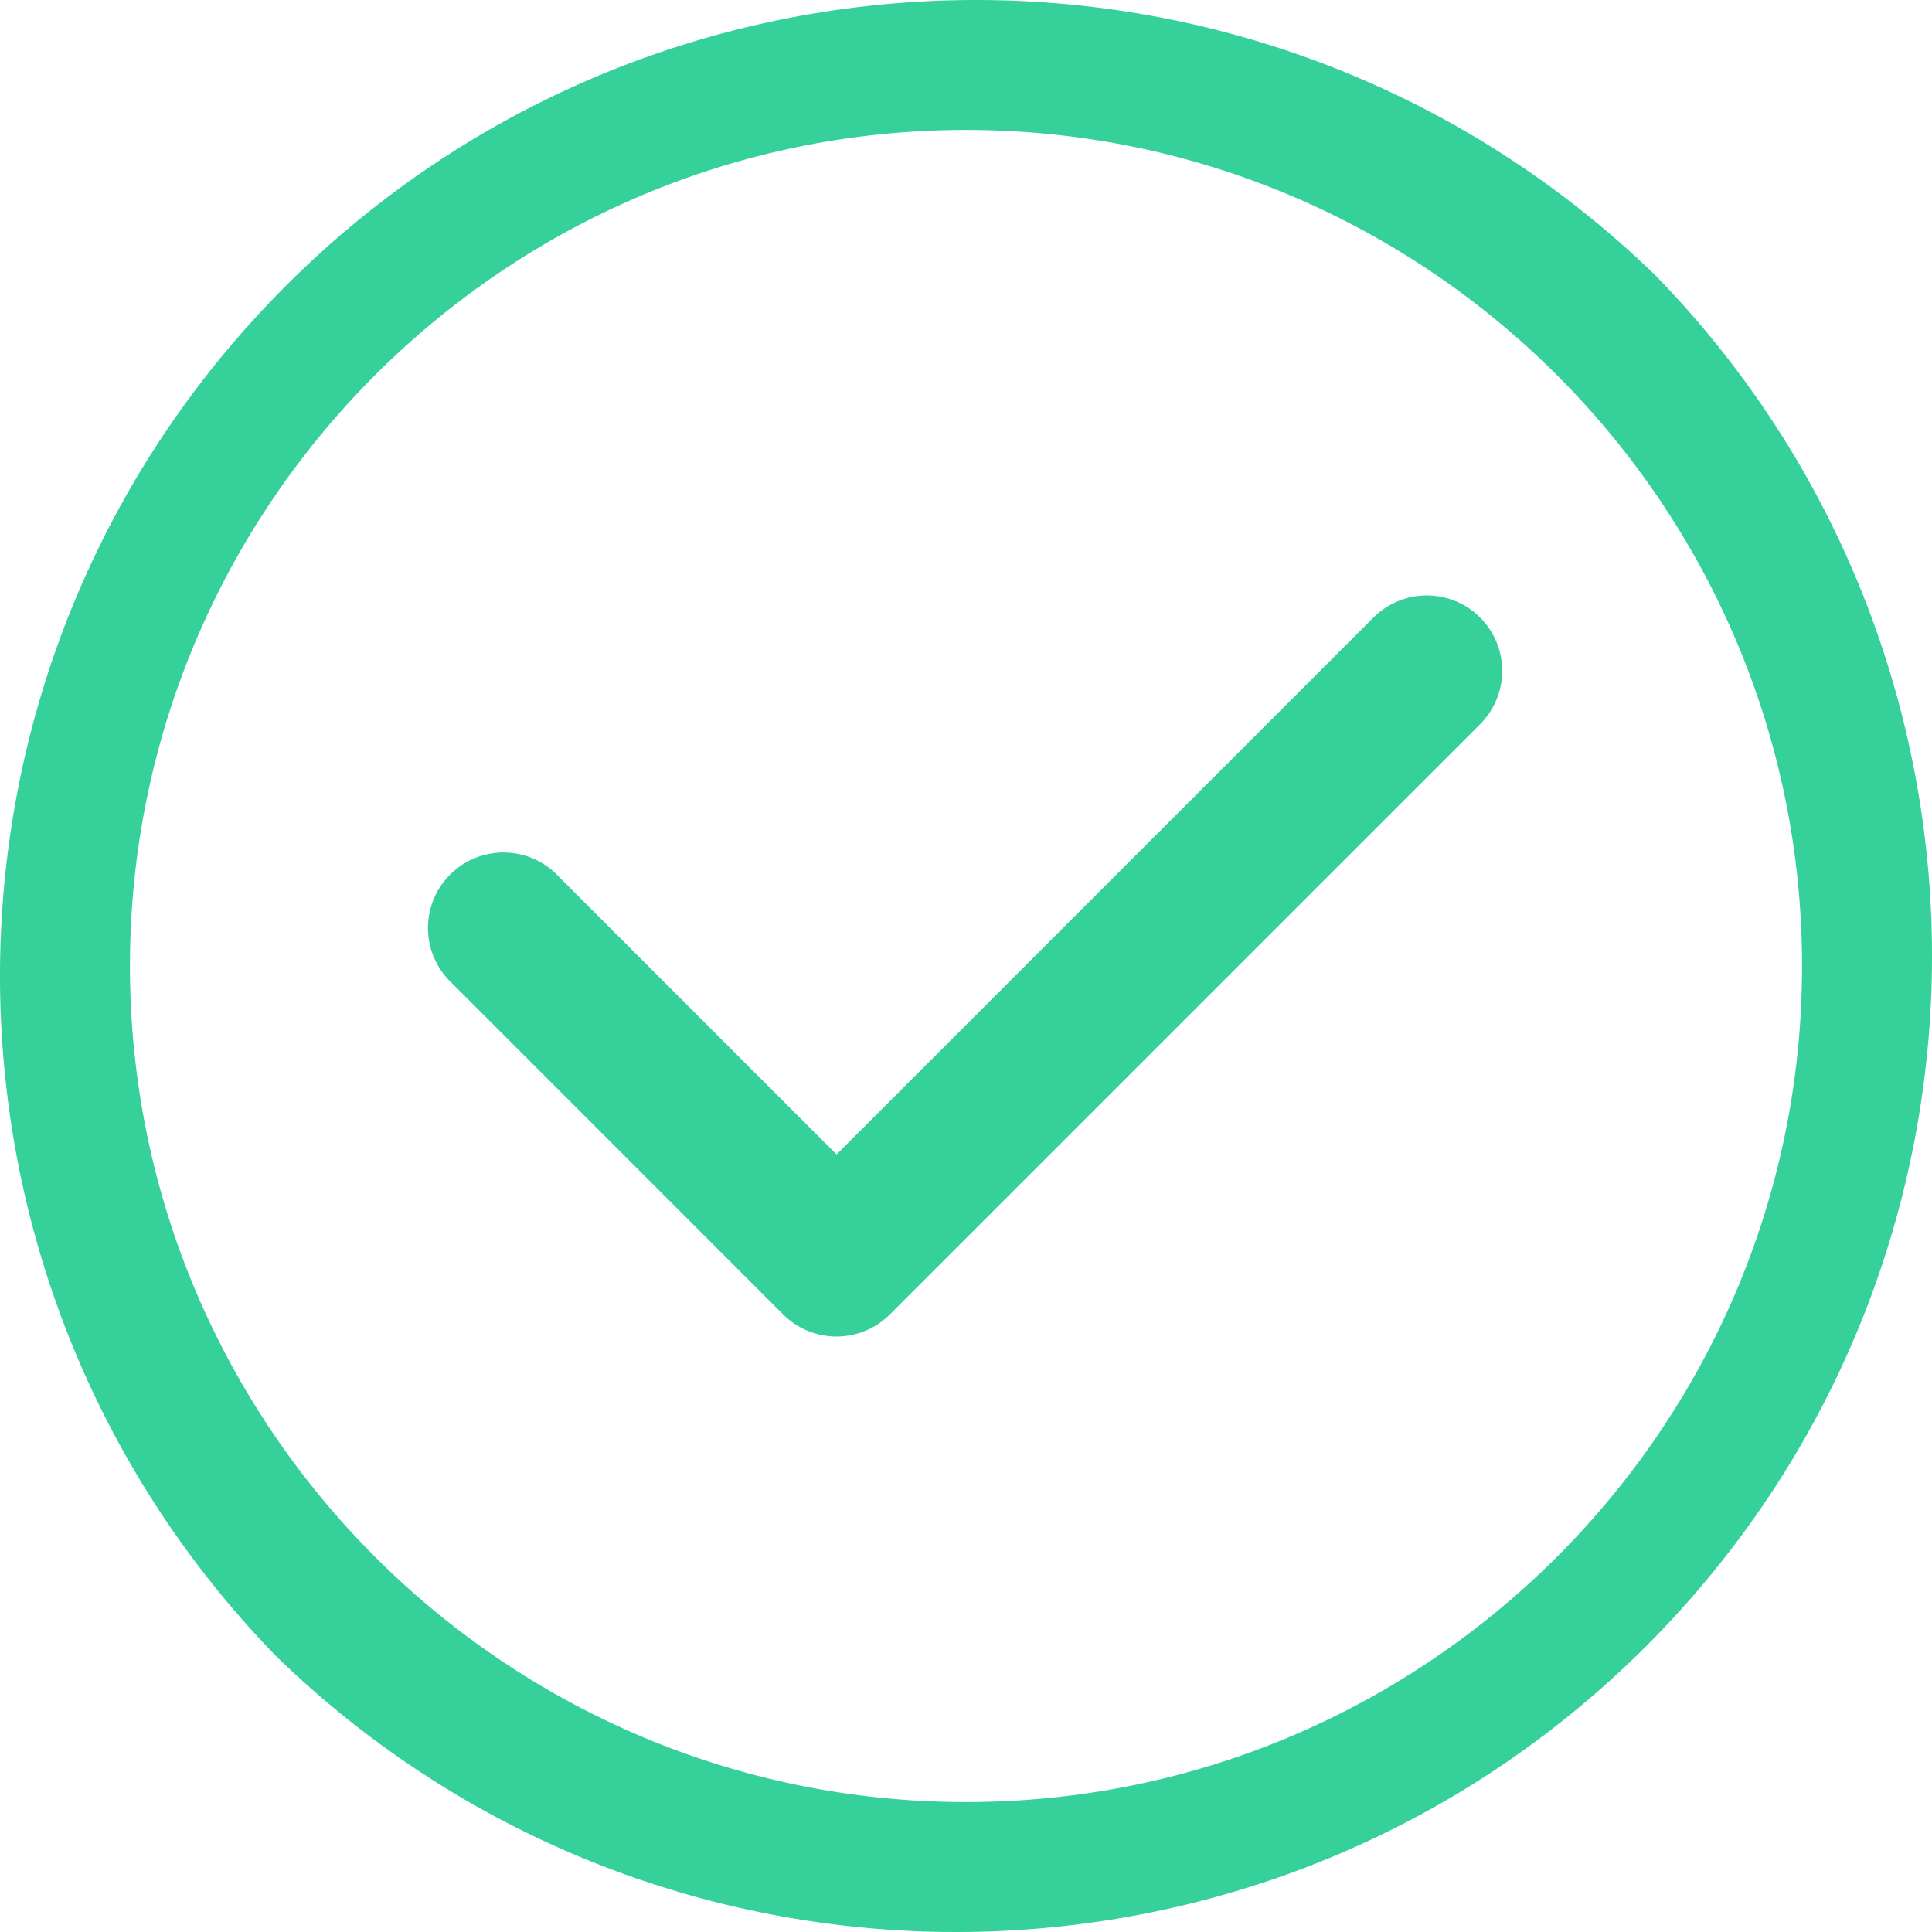
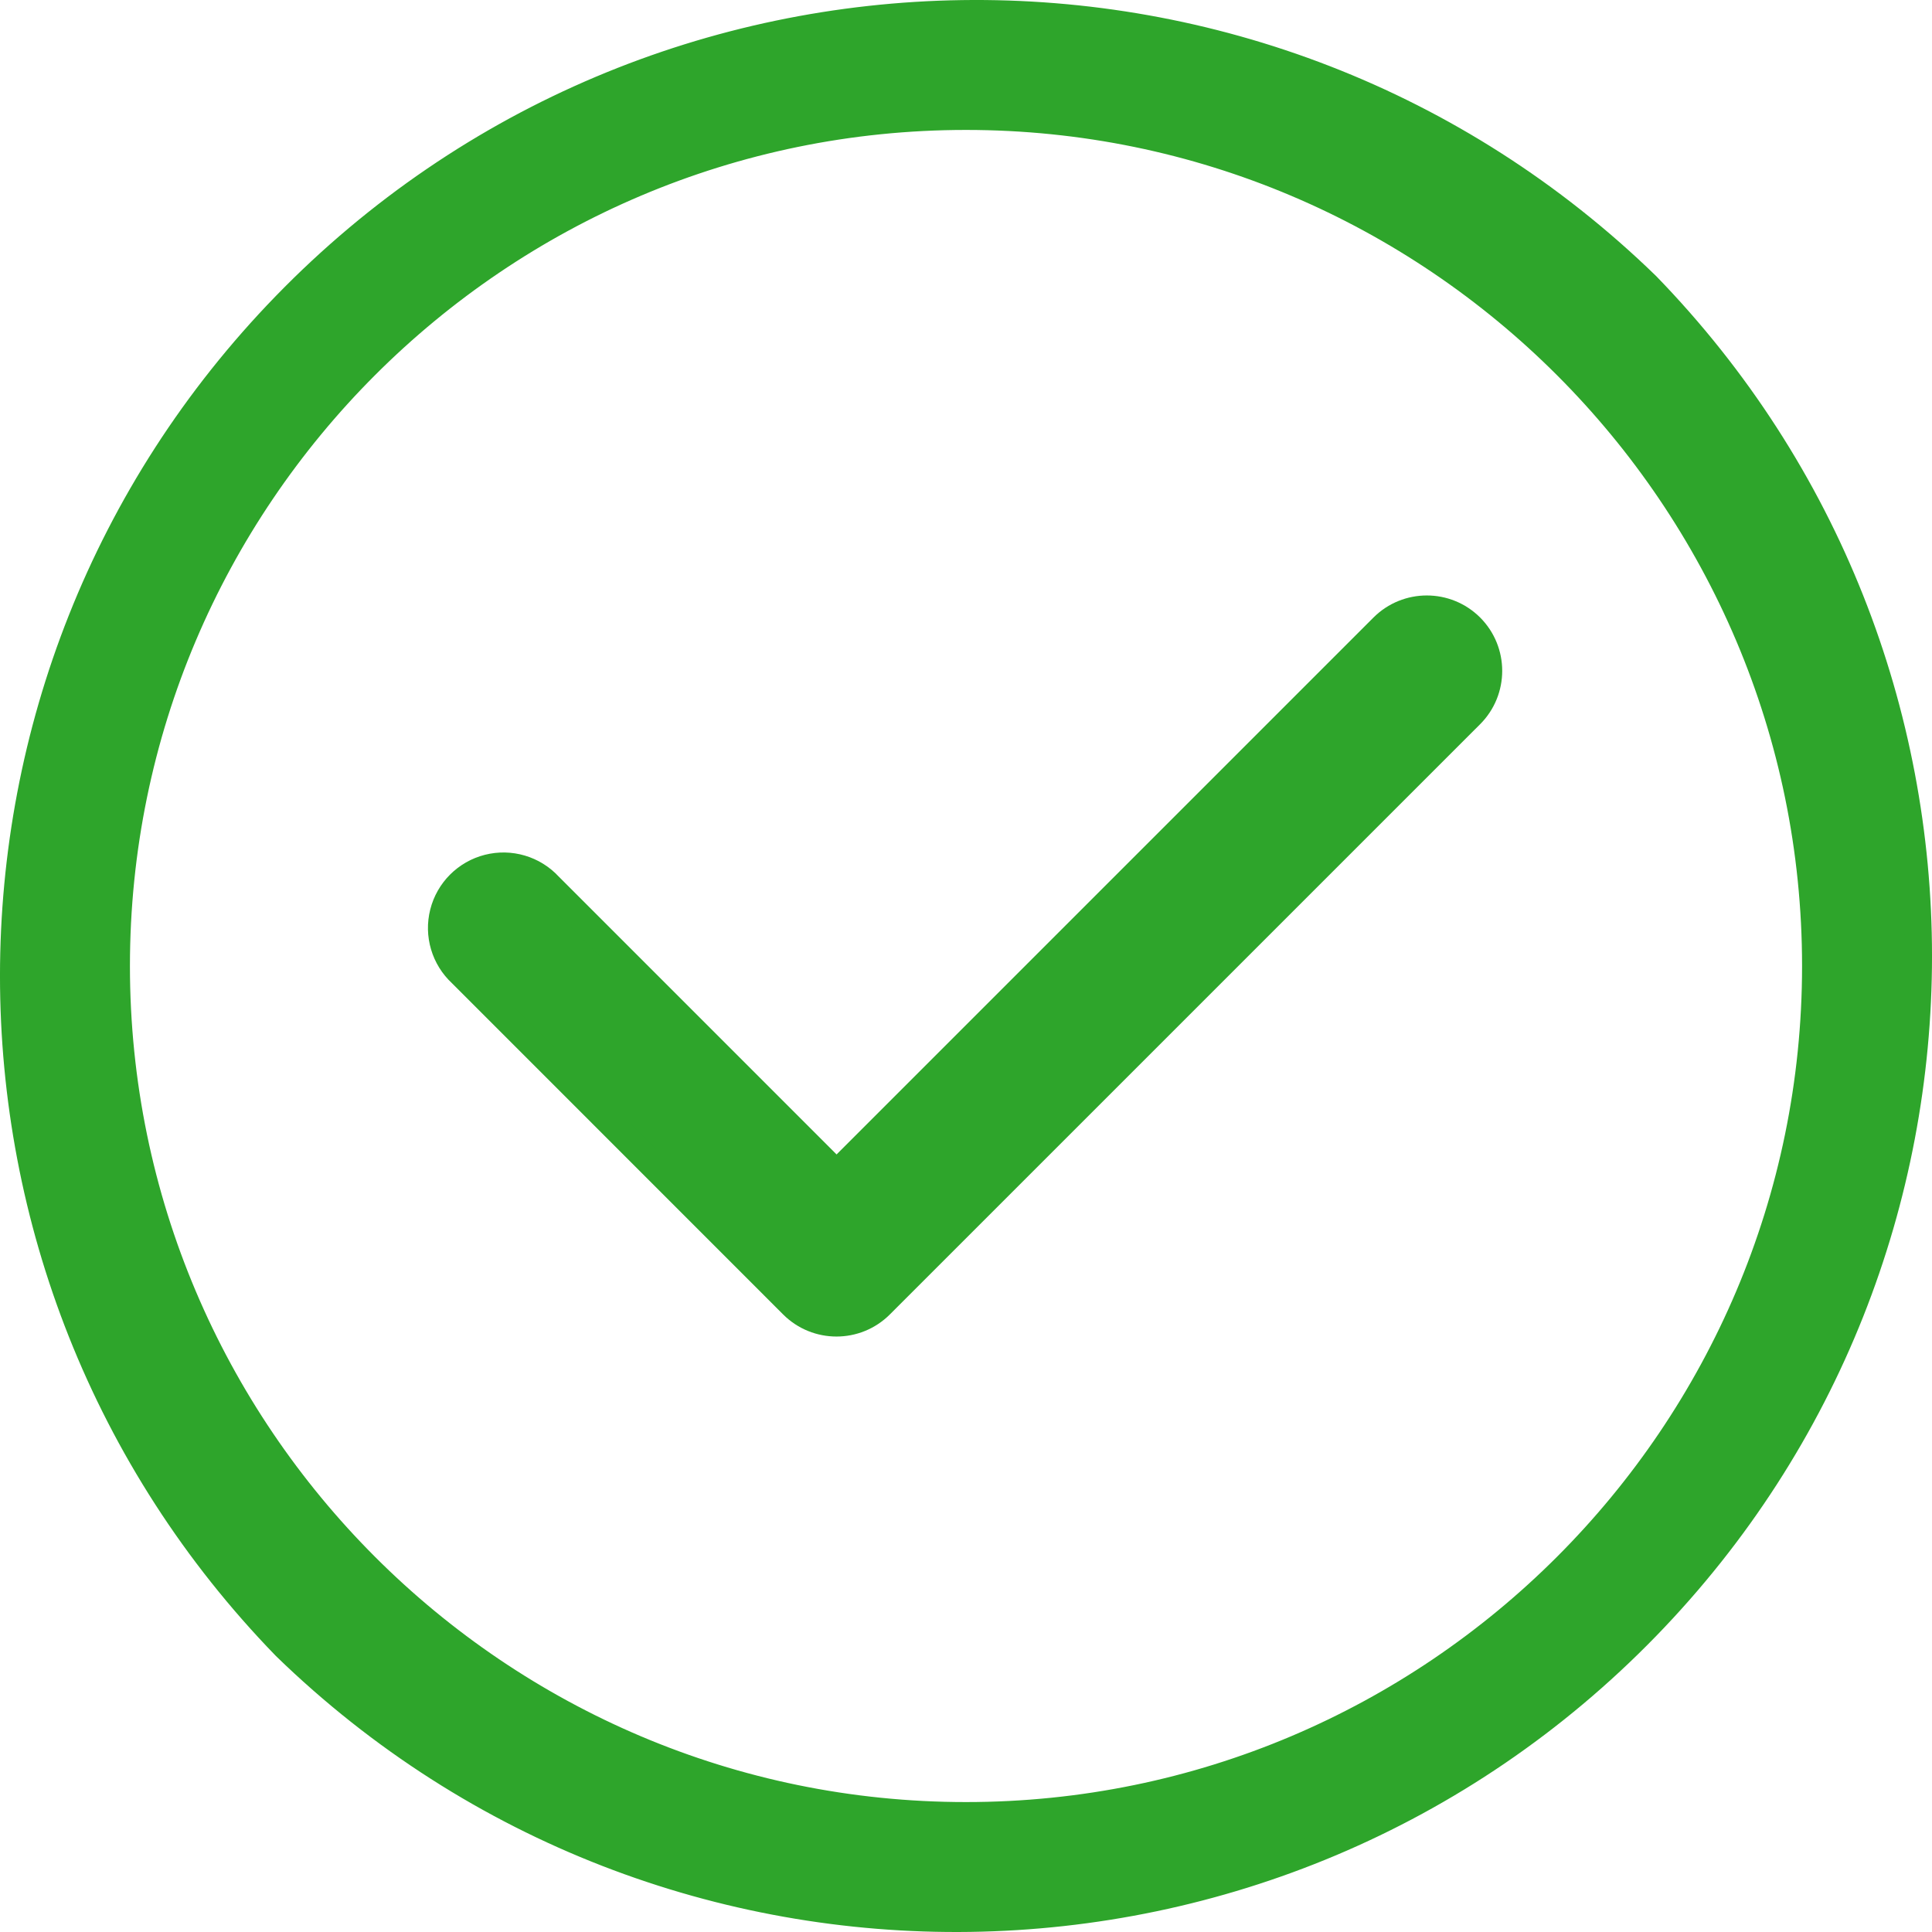
<svg xmlns="http://www.w3.org/2000/svg" id="Capa_1" data-name="Capa 1" viewBox="0 0 499 499">
  <defs>
-     <style>.cls-1{fill:#36d09a;stroke:#36d09a;stroke-miterlimit:10;stroke-width:7px;}</style>
+     <style>.cls-1{fill:#2ea52b;stroke:#2ea52b;stroke-miterlimit:10;stroke-width:7px;}</style>
  </defs>
  <path class="cls-1" d="M431.75,80.25C333.27-15.39,175.9-13.09,80.25,85.39c-93.67,96.45-93.67,249.9,0,346.36,98.48,95.64,255.85,93.34,351.5-5.14C525.42,330.16,525.42,176.71,431.75,80.25ZM256,475.44C135,475.44,36.56,377,36.56,256S135,36.56,256,36.56,475.44,135,475.44,256,377,475.44,256,475.44Z" transform="translate(-6.5 -6.5)" />
  <path class="cls-1" d="M386.32,168.47a16,16,0,0,0-22.6,0L222.57,309.62l-74.29-74.3a16,16,0,1,0-22.61,22.61l85.58,85.6a16,16,0,0,0,22.6,0L386.32,191.07A16,16,0,0,0,386.32,168.47Z" transform="translate(-6.5 -6.5)" />
</svg>
